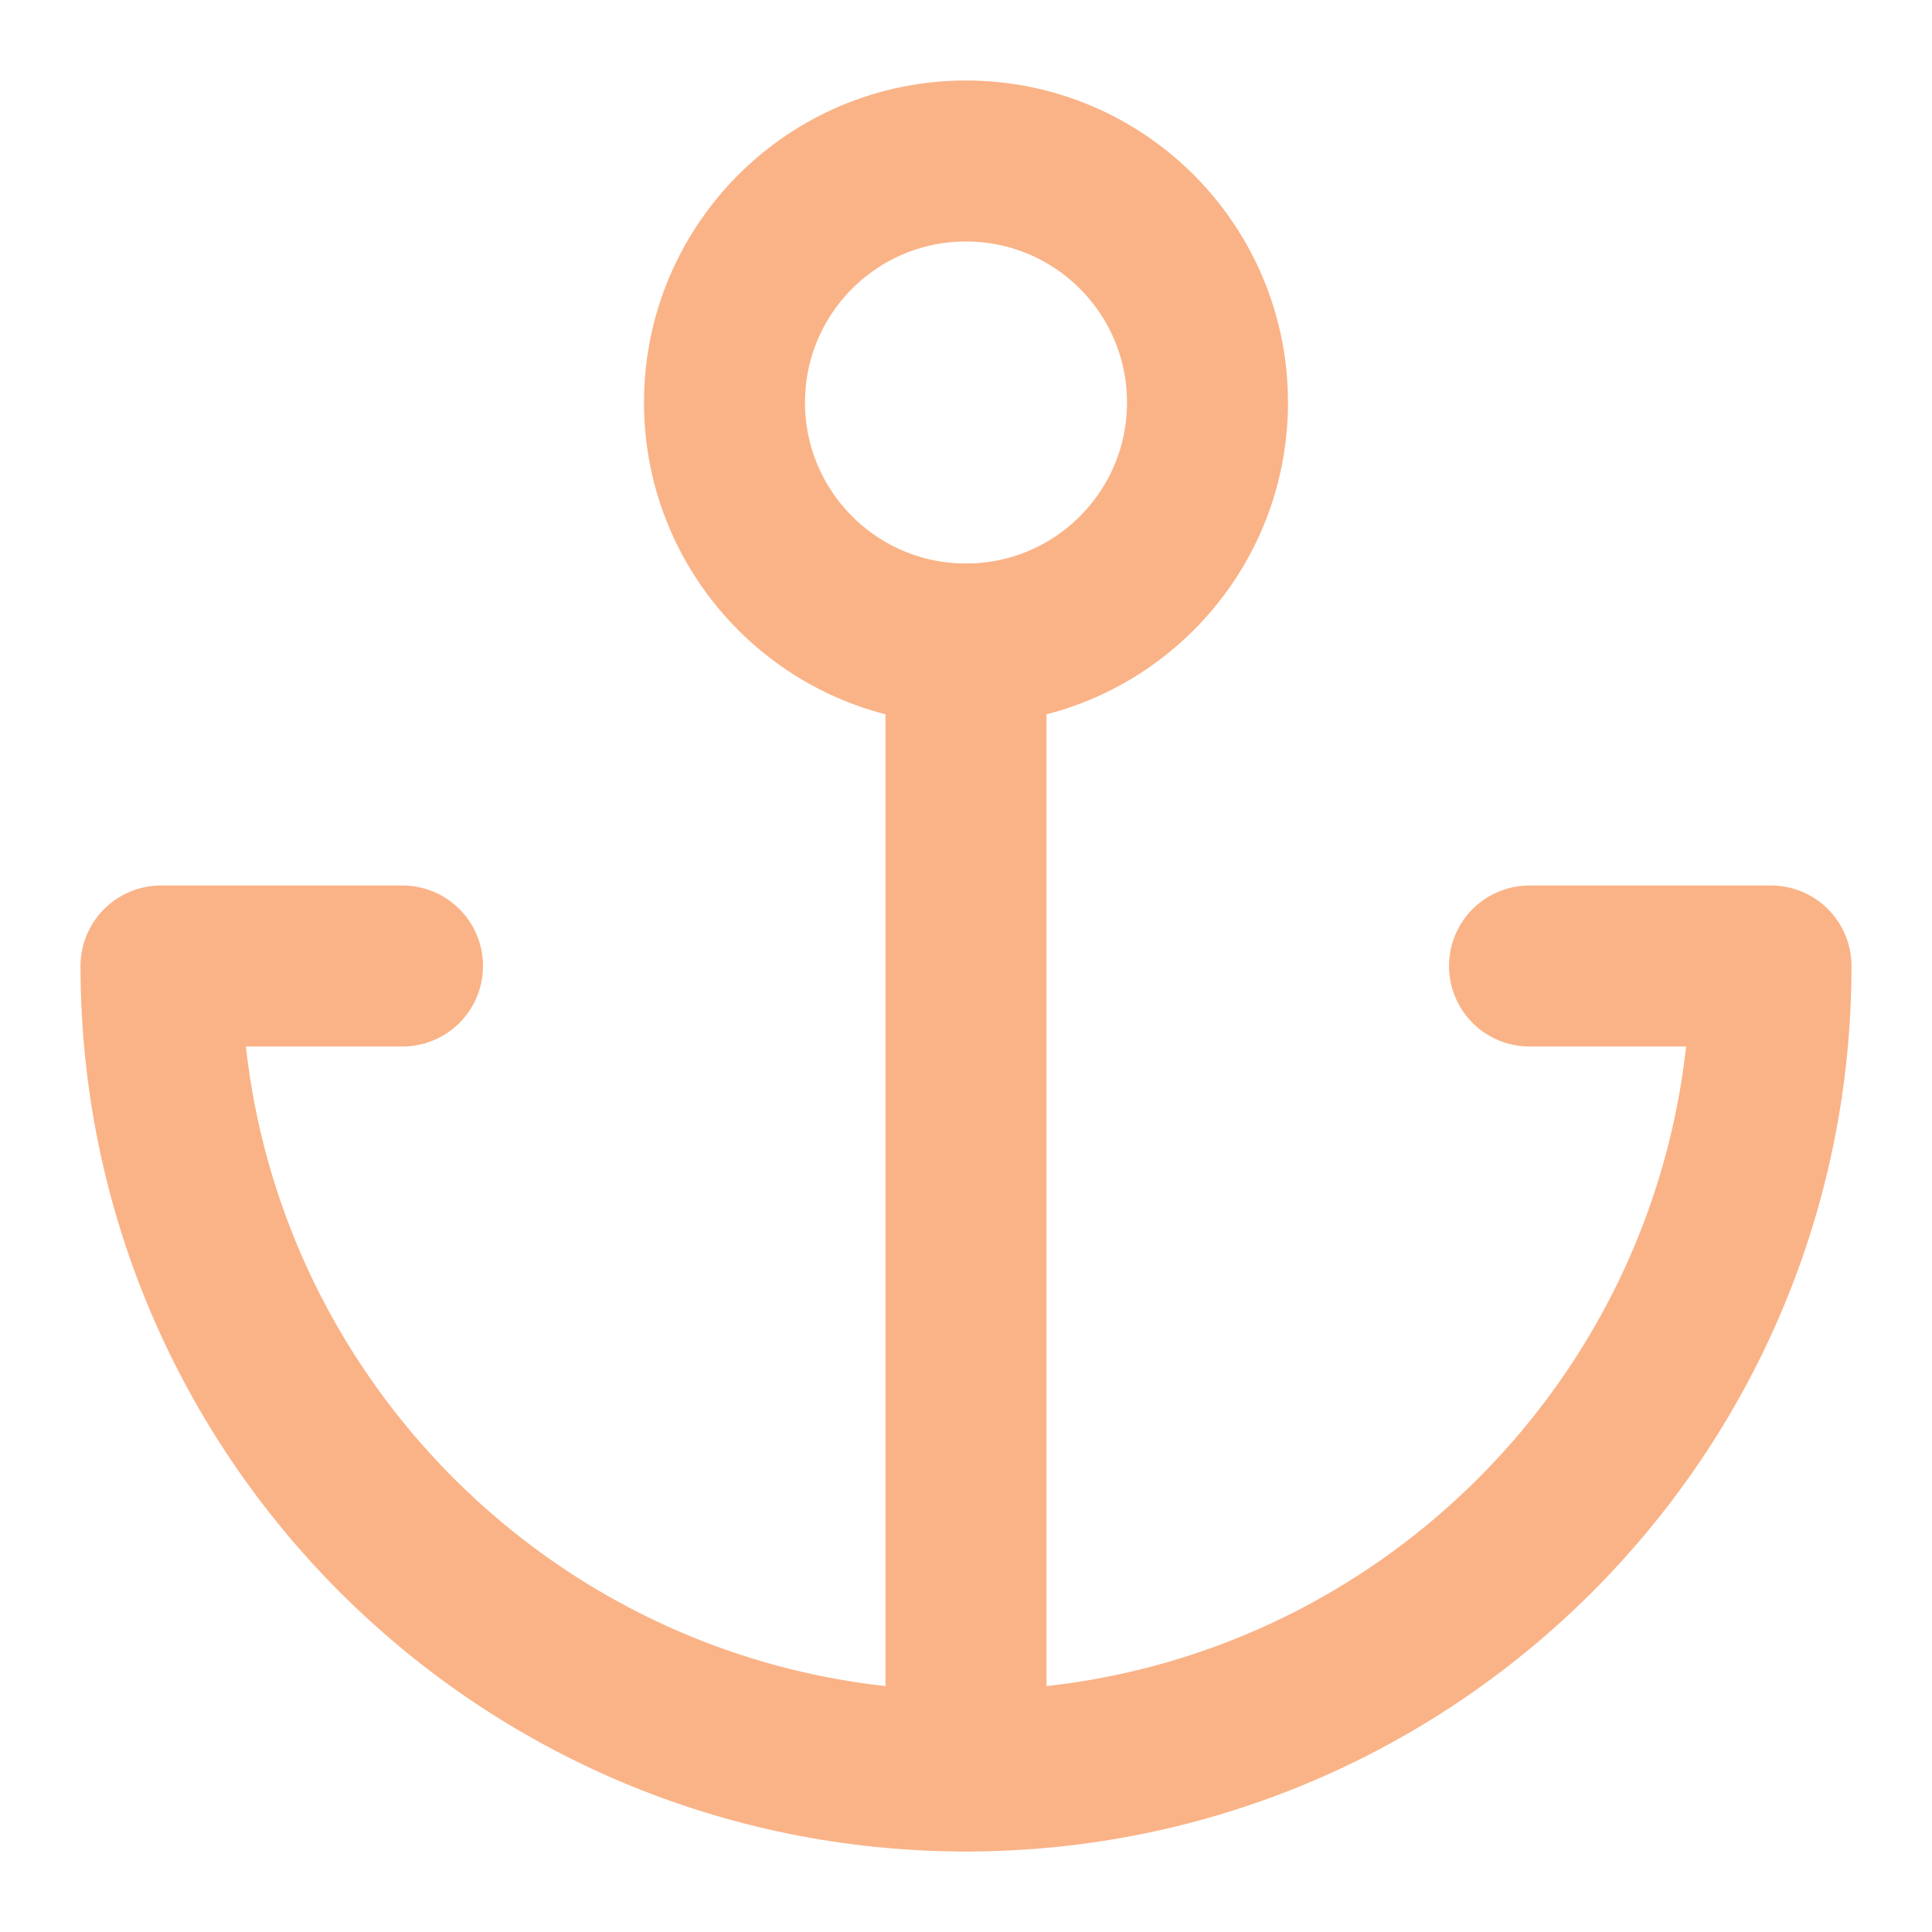
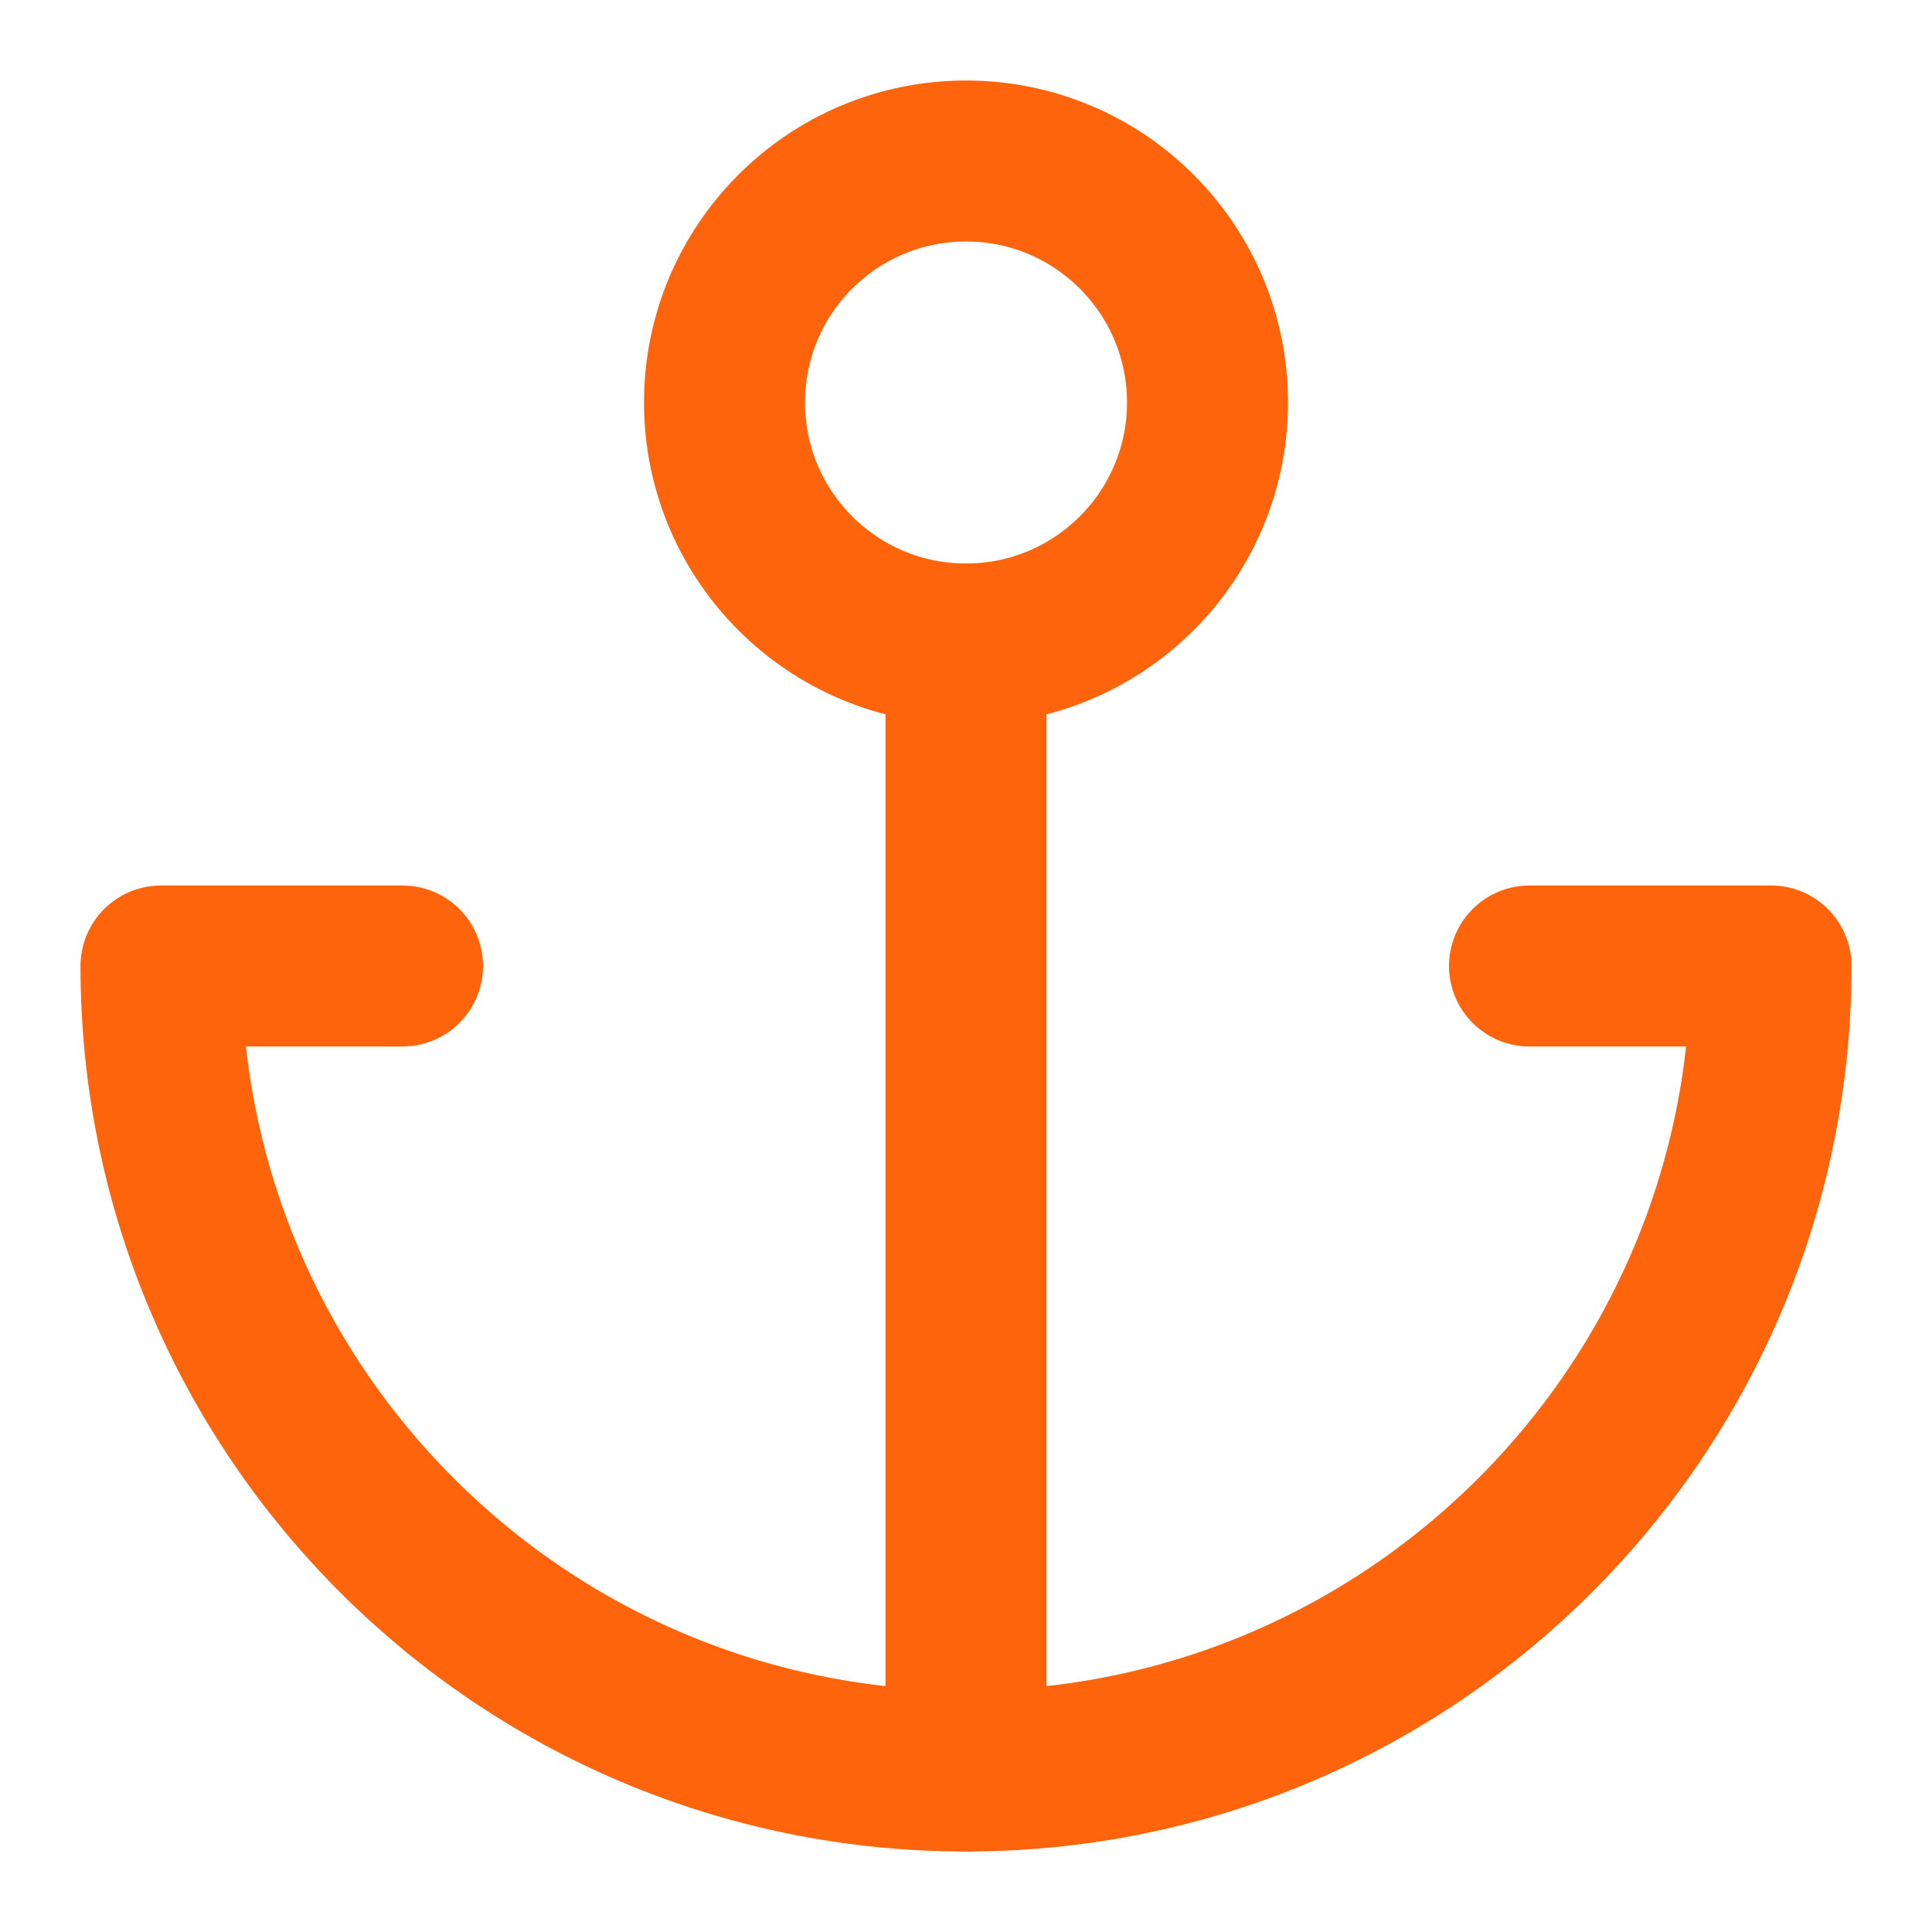
- <svg xmlns="http://www.w3.org/2000/svg" width="48" height="48" viewBox="0 0 24 24" fill="none" stroke="#fab387" stroke-width="2" stroke-linecap="round" stroke-linejoin="round" class="feather feather-anchor">
+ <svg xmlns="http://www.w3.org/2000/svg" width="48" height="48" viewBox="0 0 24 24" fill="none" stroke="#fe640b" stroke-width="2" stroke-linecap="round" stroke-linejoin="round" class="feather feather-anchor">
  <circle cx="12" cy="5" r="3" />
  <line x1="12" y1="22" x2="12" y2="8" />
  <path d="M5 12H2a10 10 0 0 0 20 0h-3" />
</svg>
